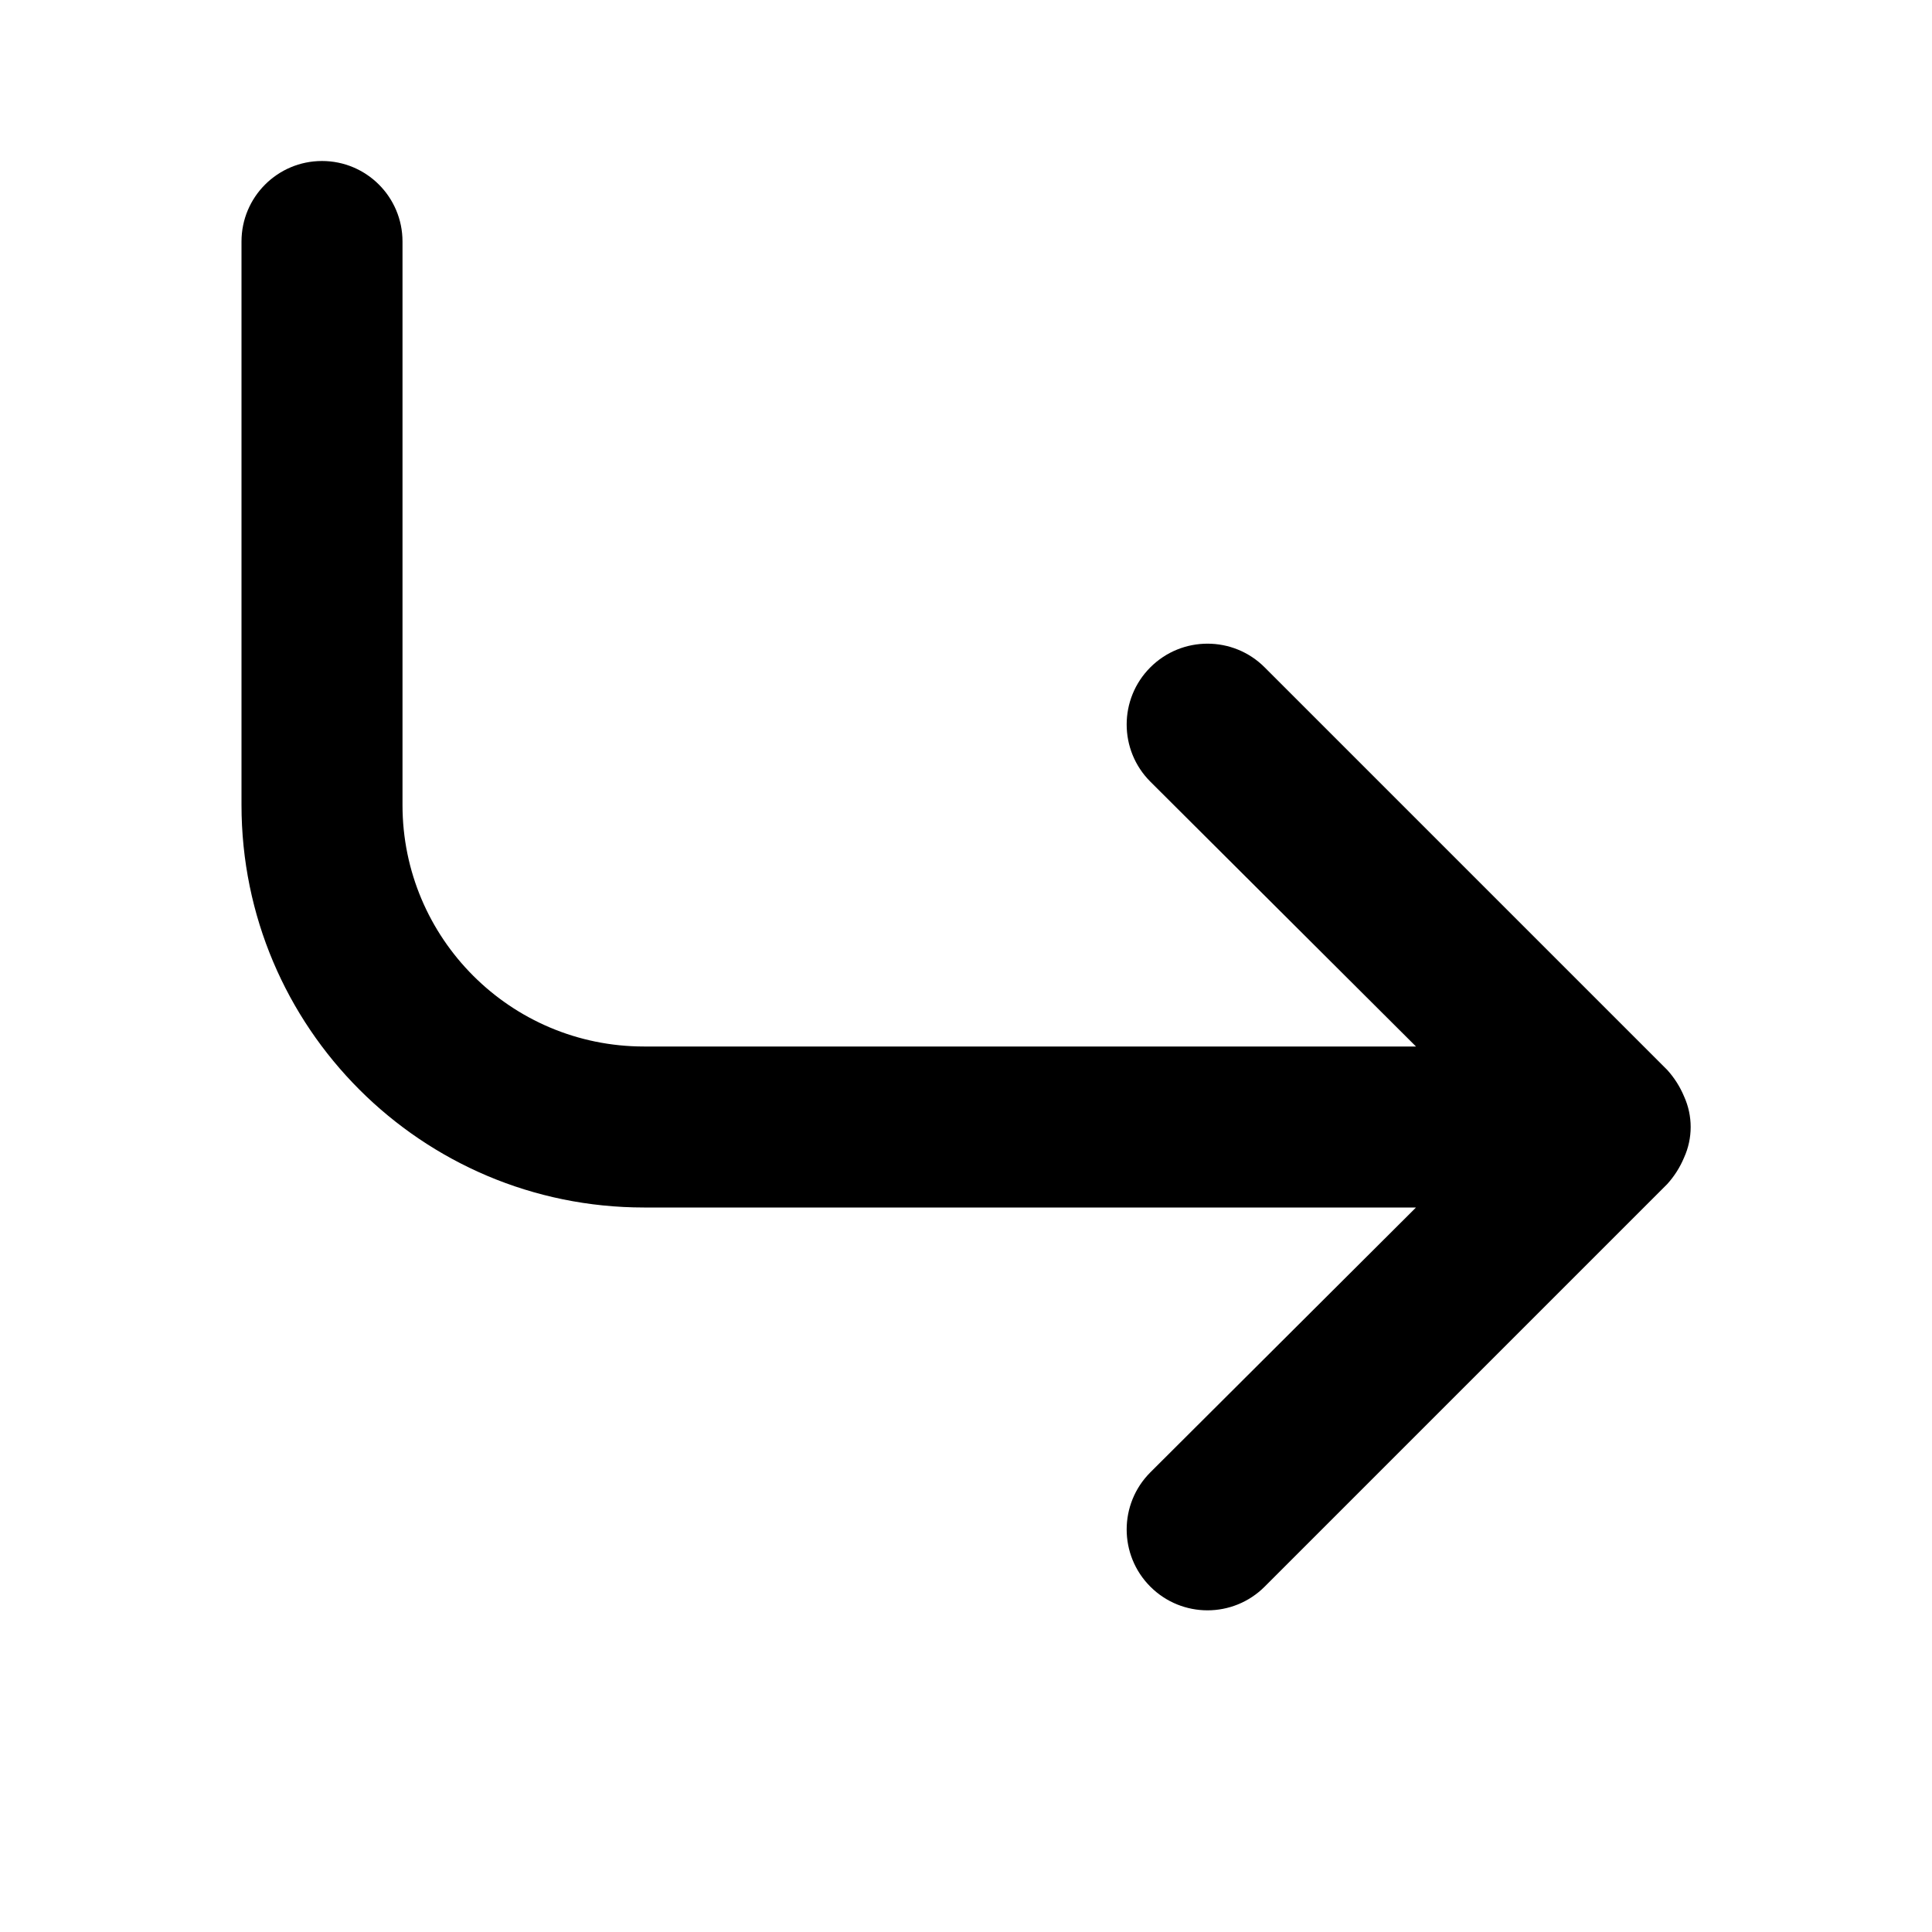
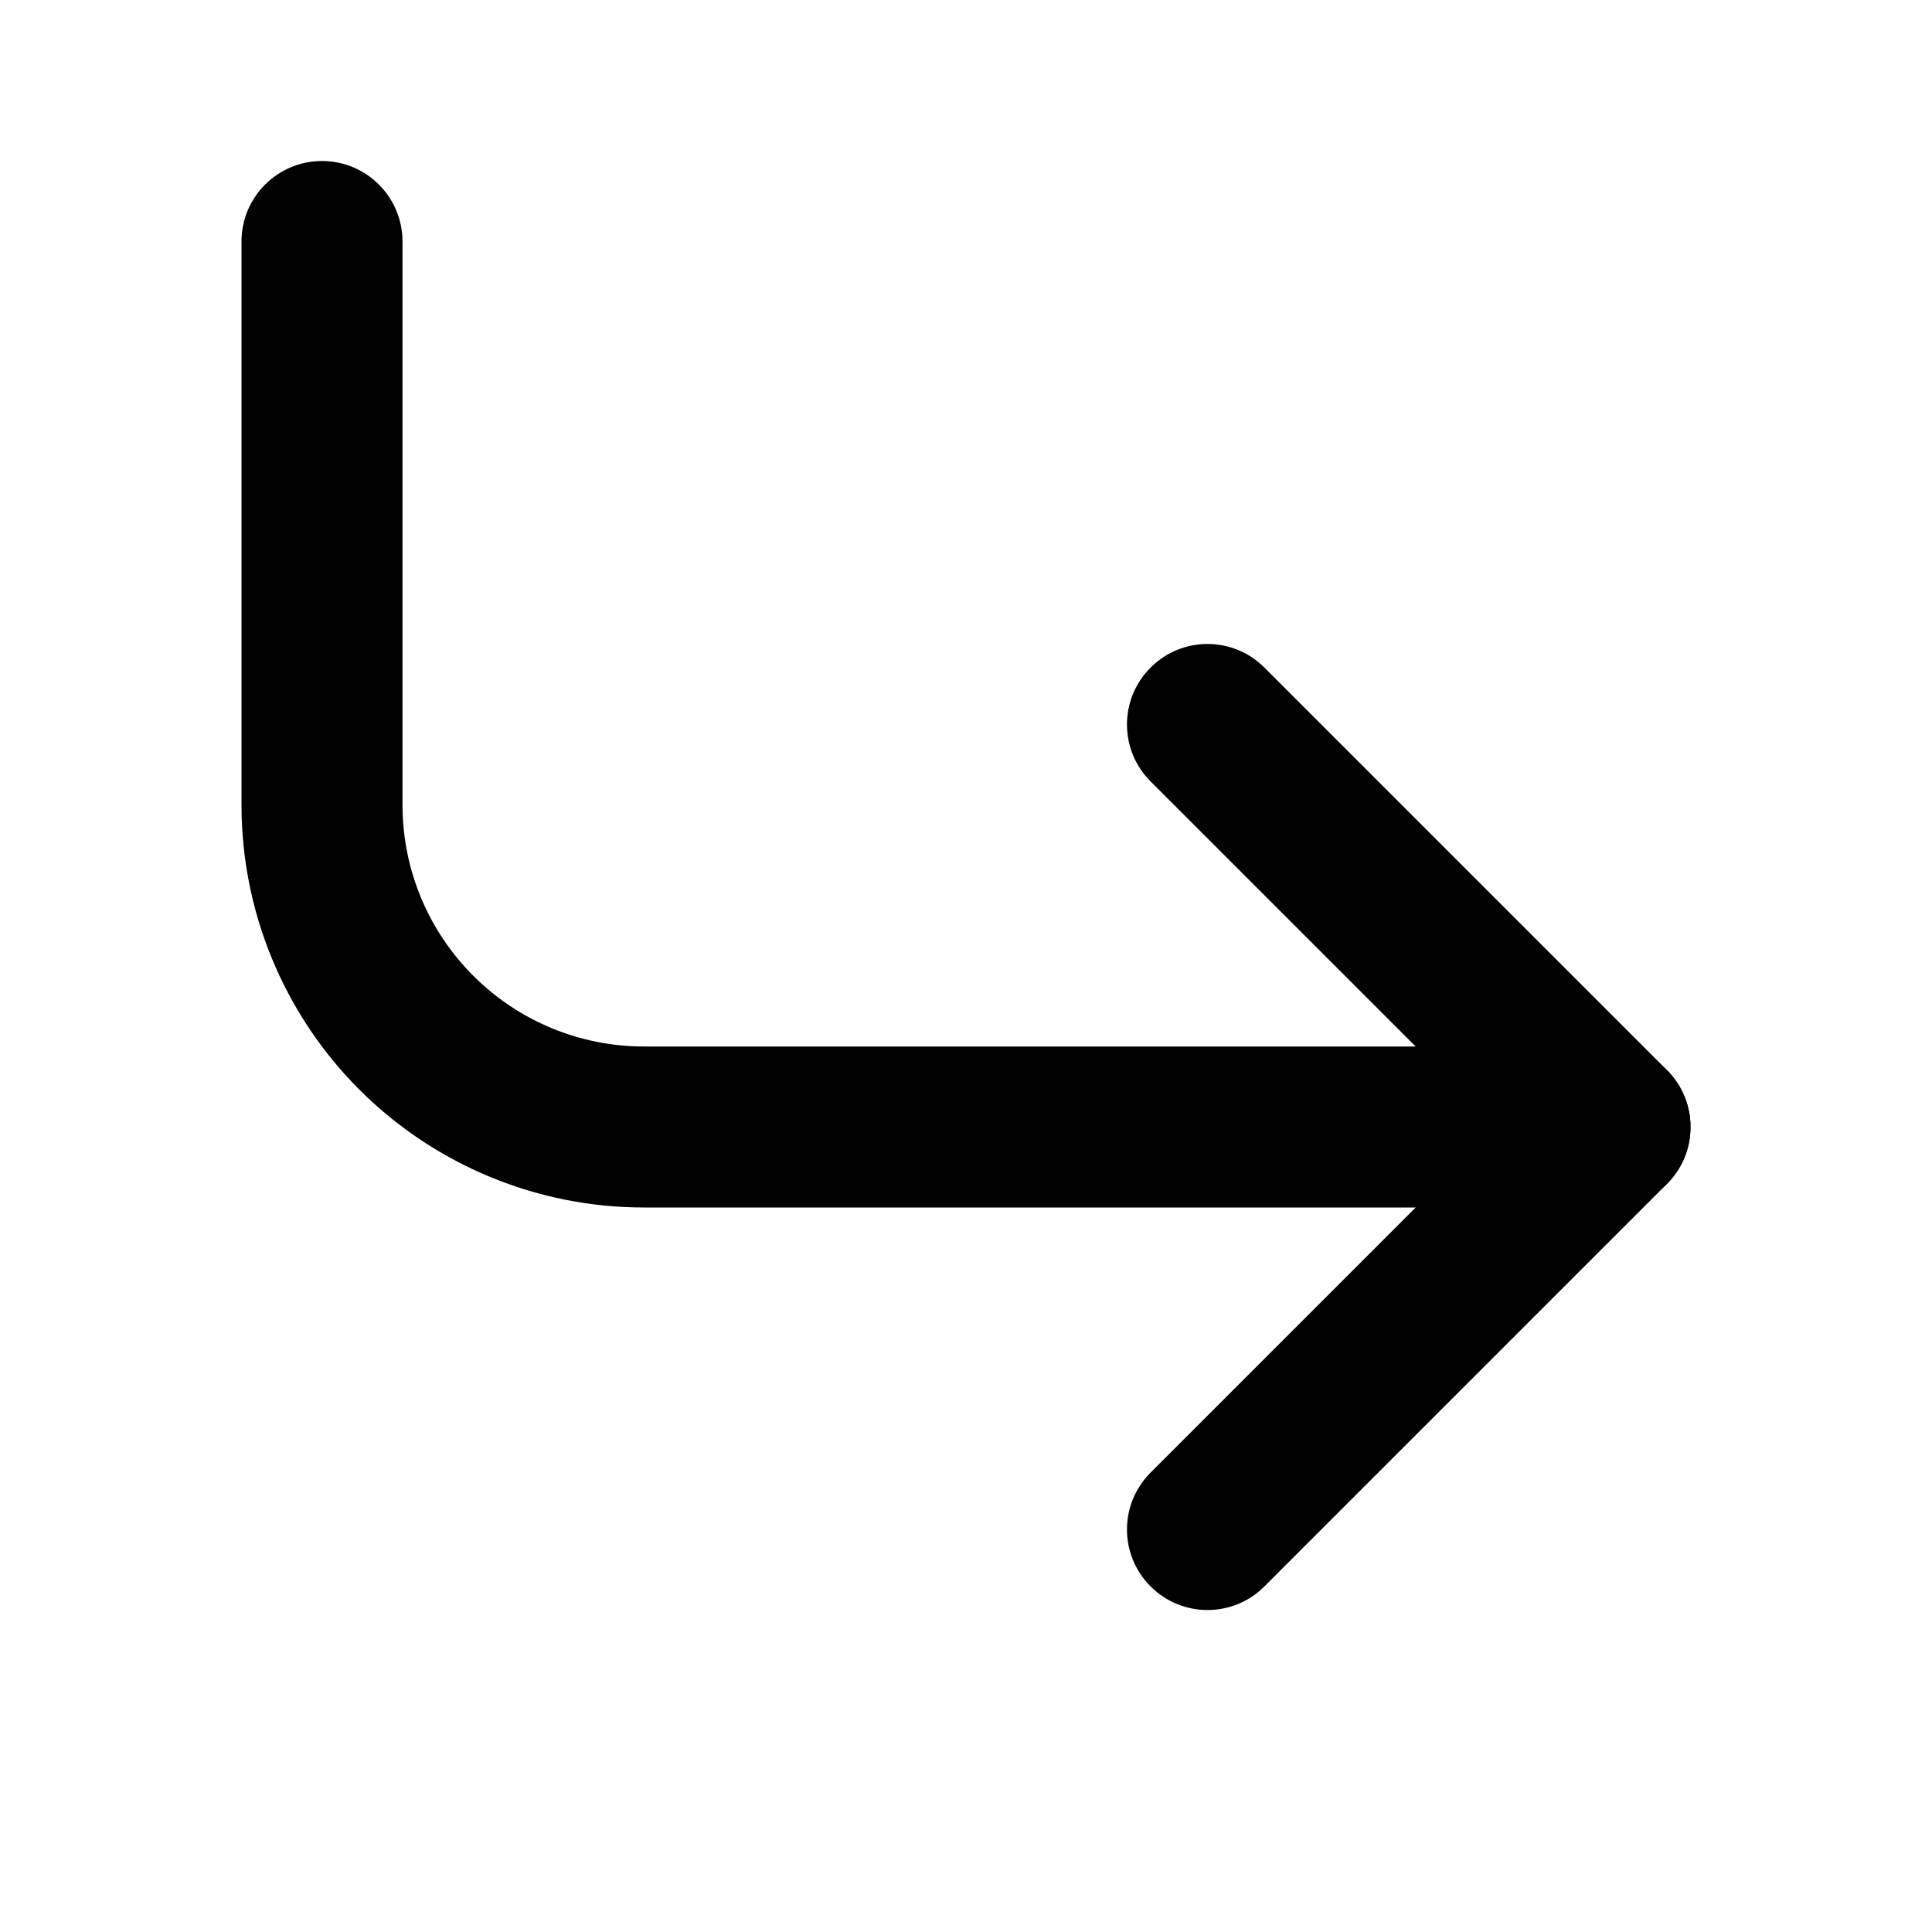
- <svg xmlns="http://www.w3.org/2000/svg" viewBox="0 0 24 24">
-   <path d="M20.92,13.62a1.15,1.15,0,0,0-.21-.33l-5-5a1,1,0,0,0-1.42,1.42L17.59,13H8a3,3,0,0,1-3-3V3A1,1,0,0,0,3,3v7a5,5,0,0,0,5,5h9.59l-3.3,3.29a1,1,0,0,0,1.42,1.42l5-5a1.15,1.15,0,0,0,.21-.33A.92.92,0,0,0,20.92,13.62Z" fill="#000" fill-rule="evenodd" />
+ <svg xmlns="http://www.w3.org/2000/svg" width="24" height="24" viewBox="0 0 24 24" fill="none">
+   <path fill-rule="evenodd" clip-rule="evenodd" d="M14.293 8.293C13.902 8.683 13.902 9.317 14.293 9.707L18.586 14L14.293 18.293C13.902 18.683 13.902 19.317 14.293 19.707C14.683 20.098 15.317 20.098 15.707 19.707L20.707 14.707C21.098 14.317 21.098 13.683 20.707 13.293L15.707 8.293C15.317 7.902 14.683 7.902 14.293 8.293Z" fill="#000" />
+   <path fill-rule="evenodd" clip-rule="evenodd" d="M4 2C3.448 2 3 2.448 3 3V10C3 11.326 3.527 12.598 4.464 13.536C5.402 14.473 6.674 15 8 15H20C20.552 15 21 14.552 21 14C21 13.448 20.552 13 20 13H8C7.204 13 6.441 12.684 5.879 12.121C5.316 11.559 5 10.796 5 10V3C5 2.448 4.552 2 4 2Z" fill="#000" />
</svg>
